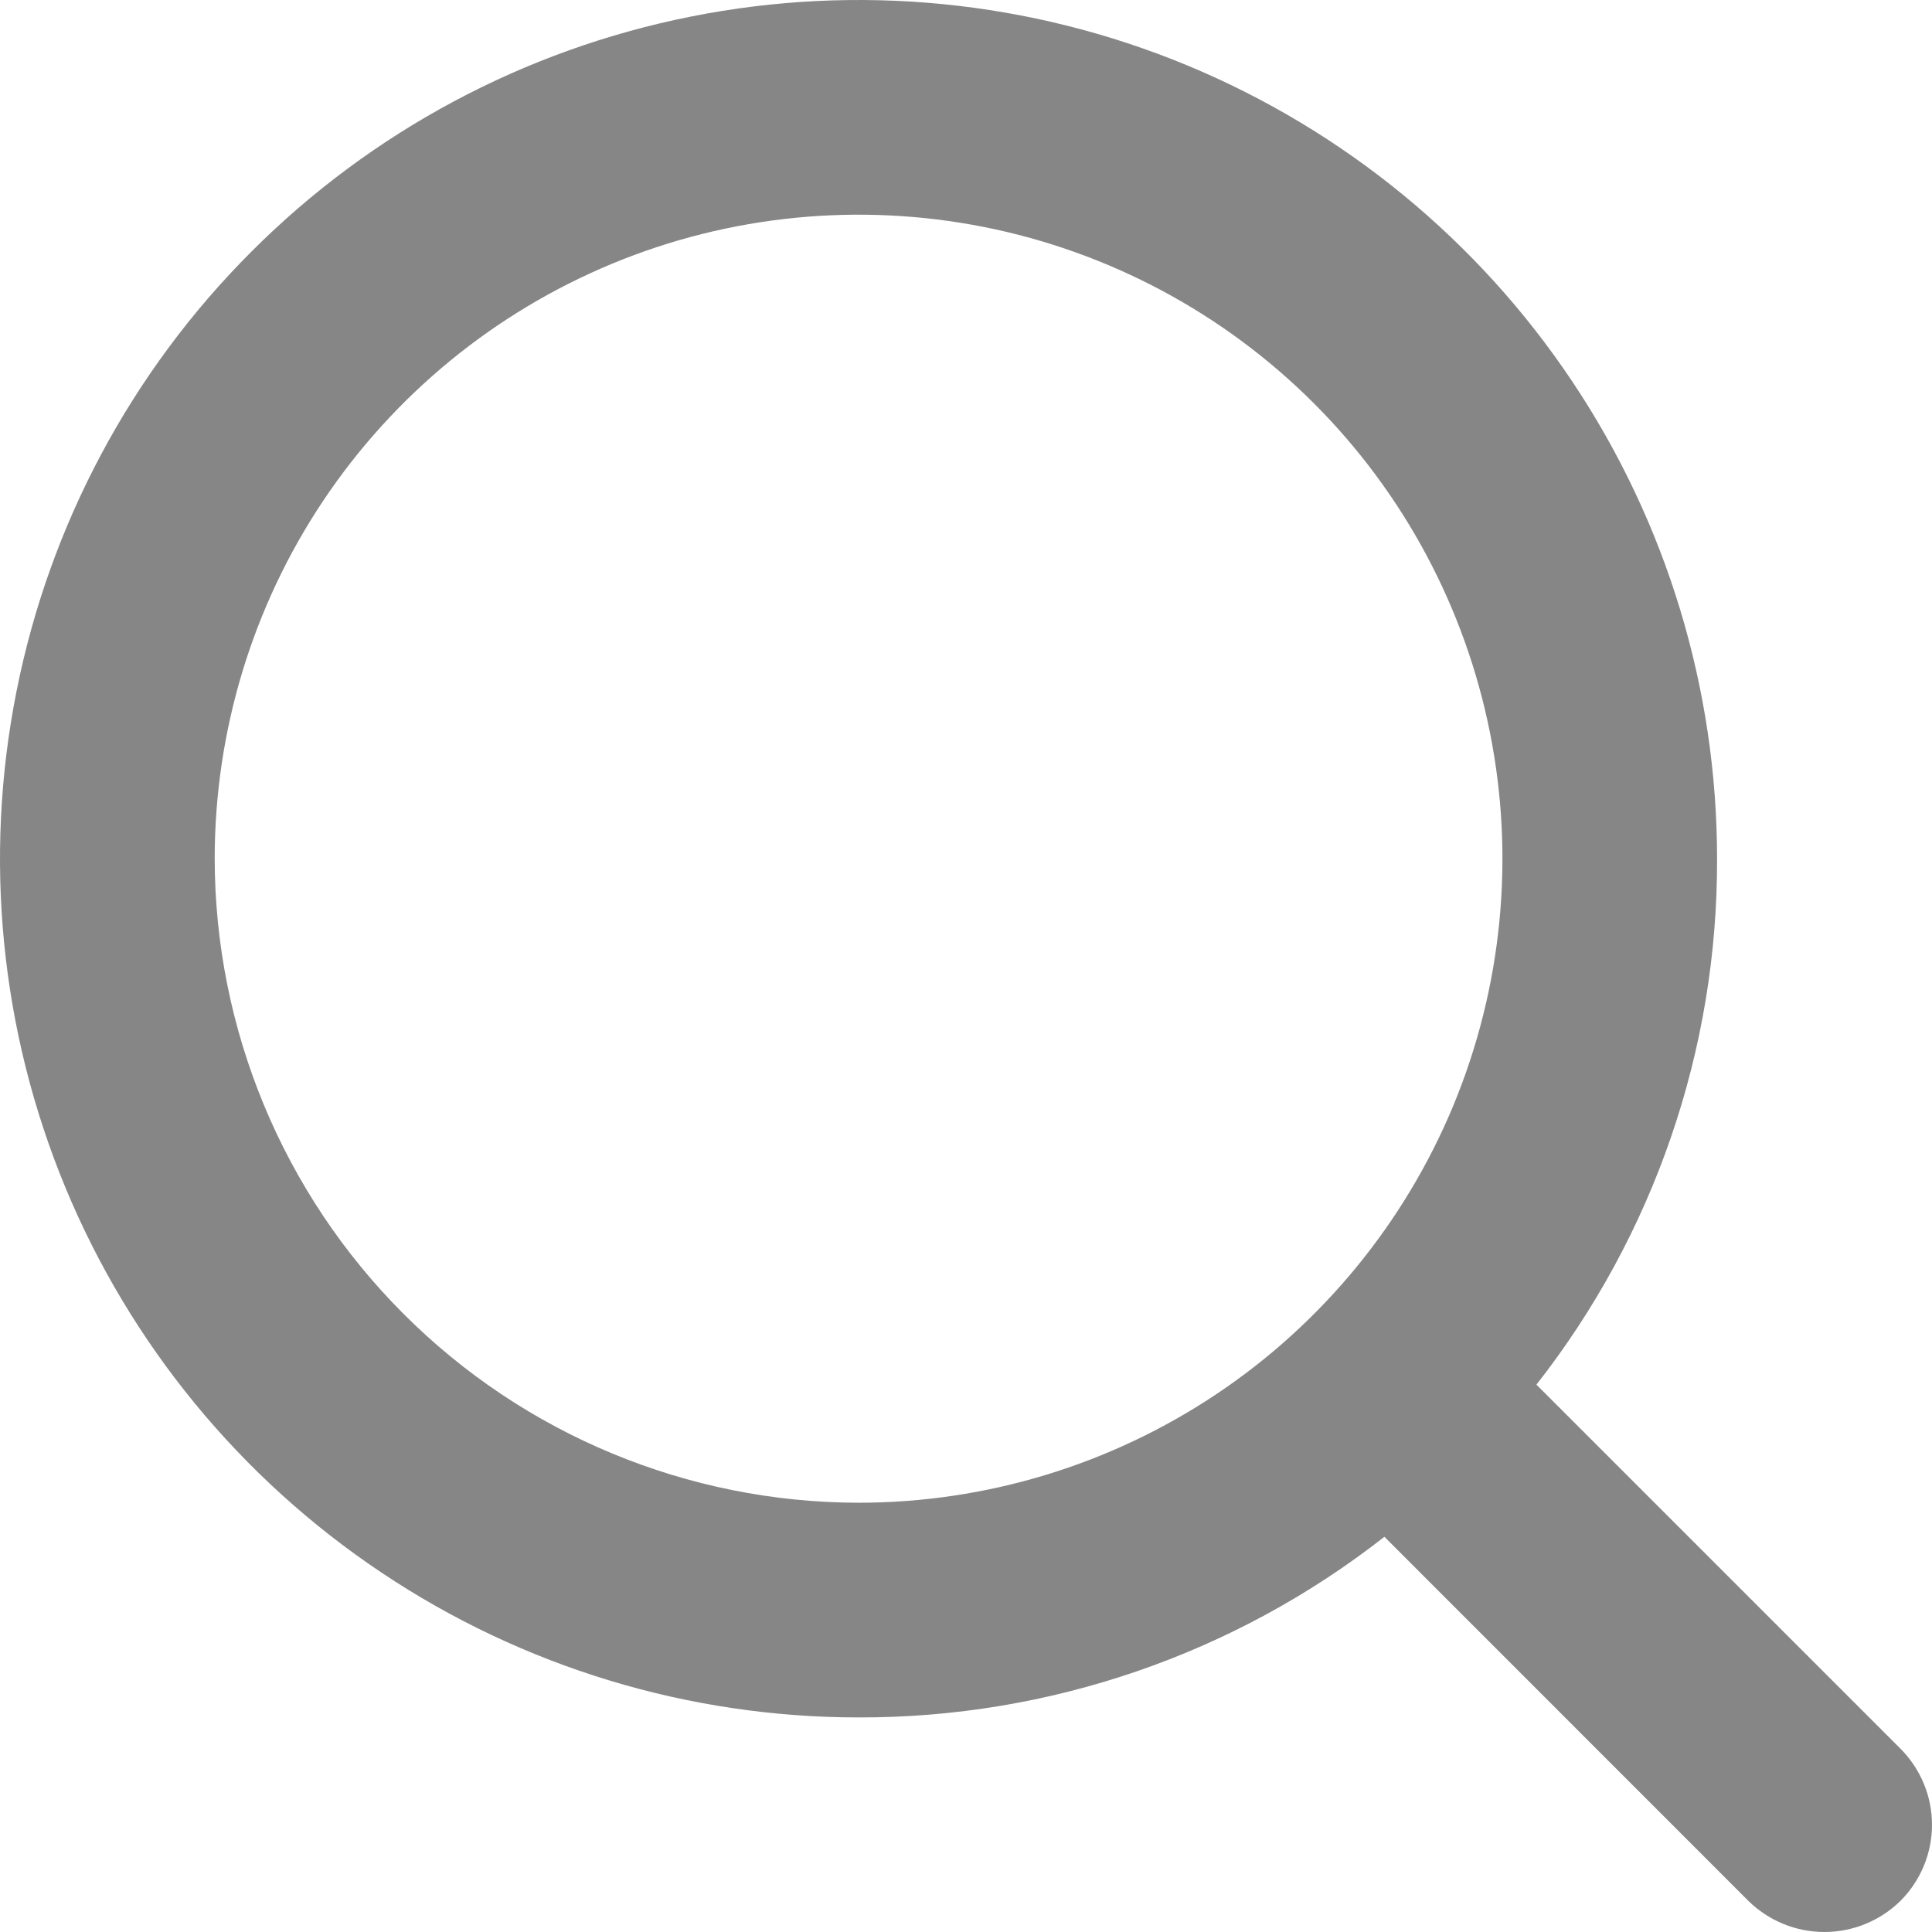
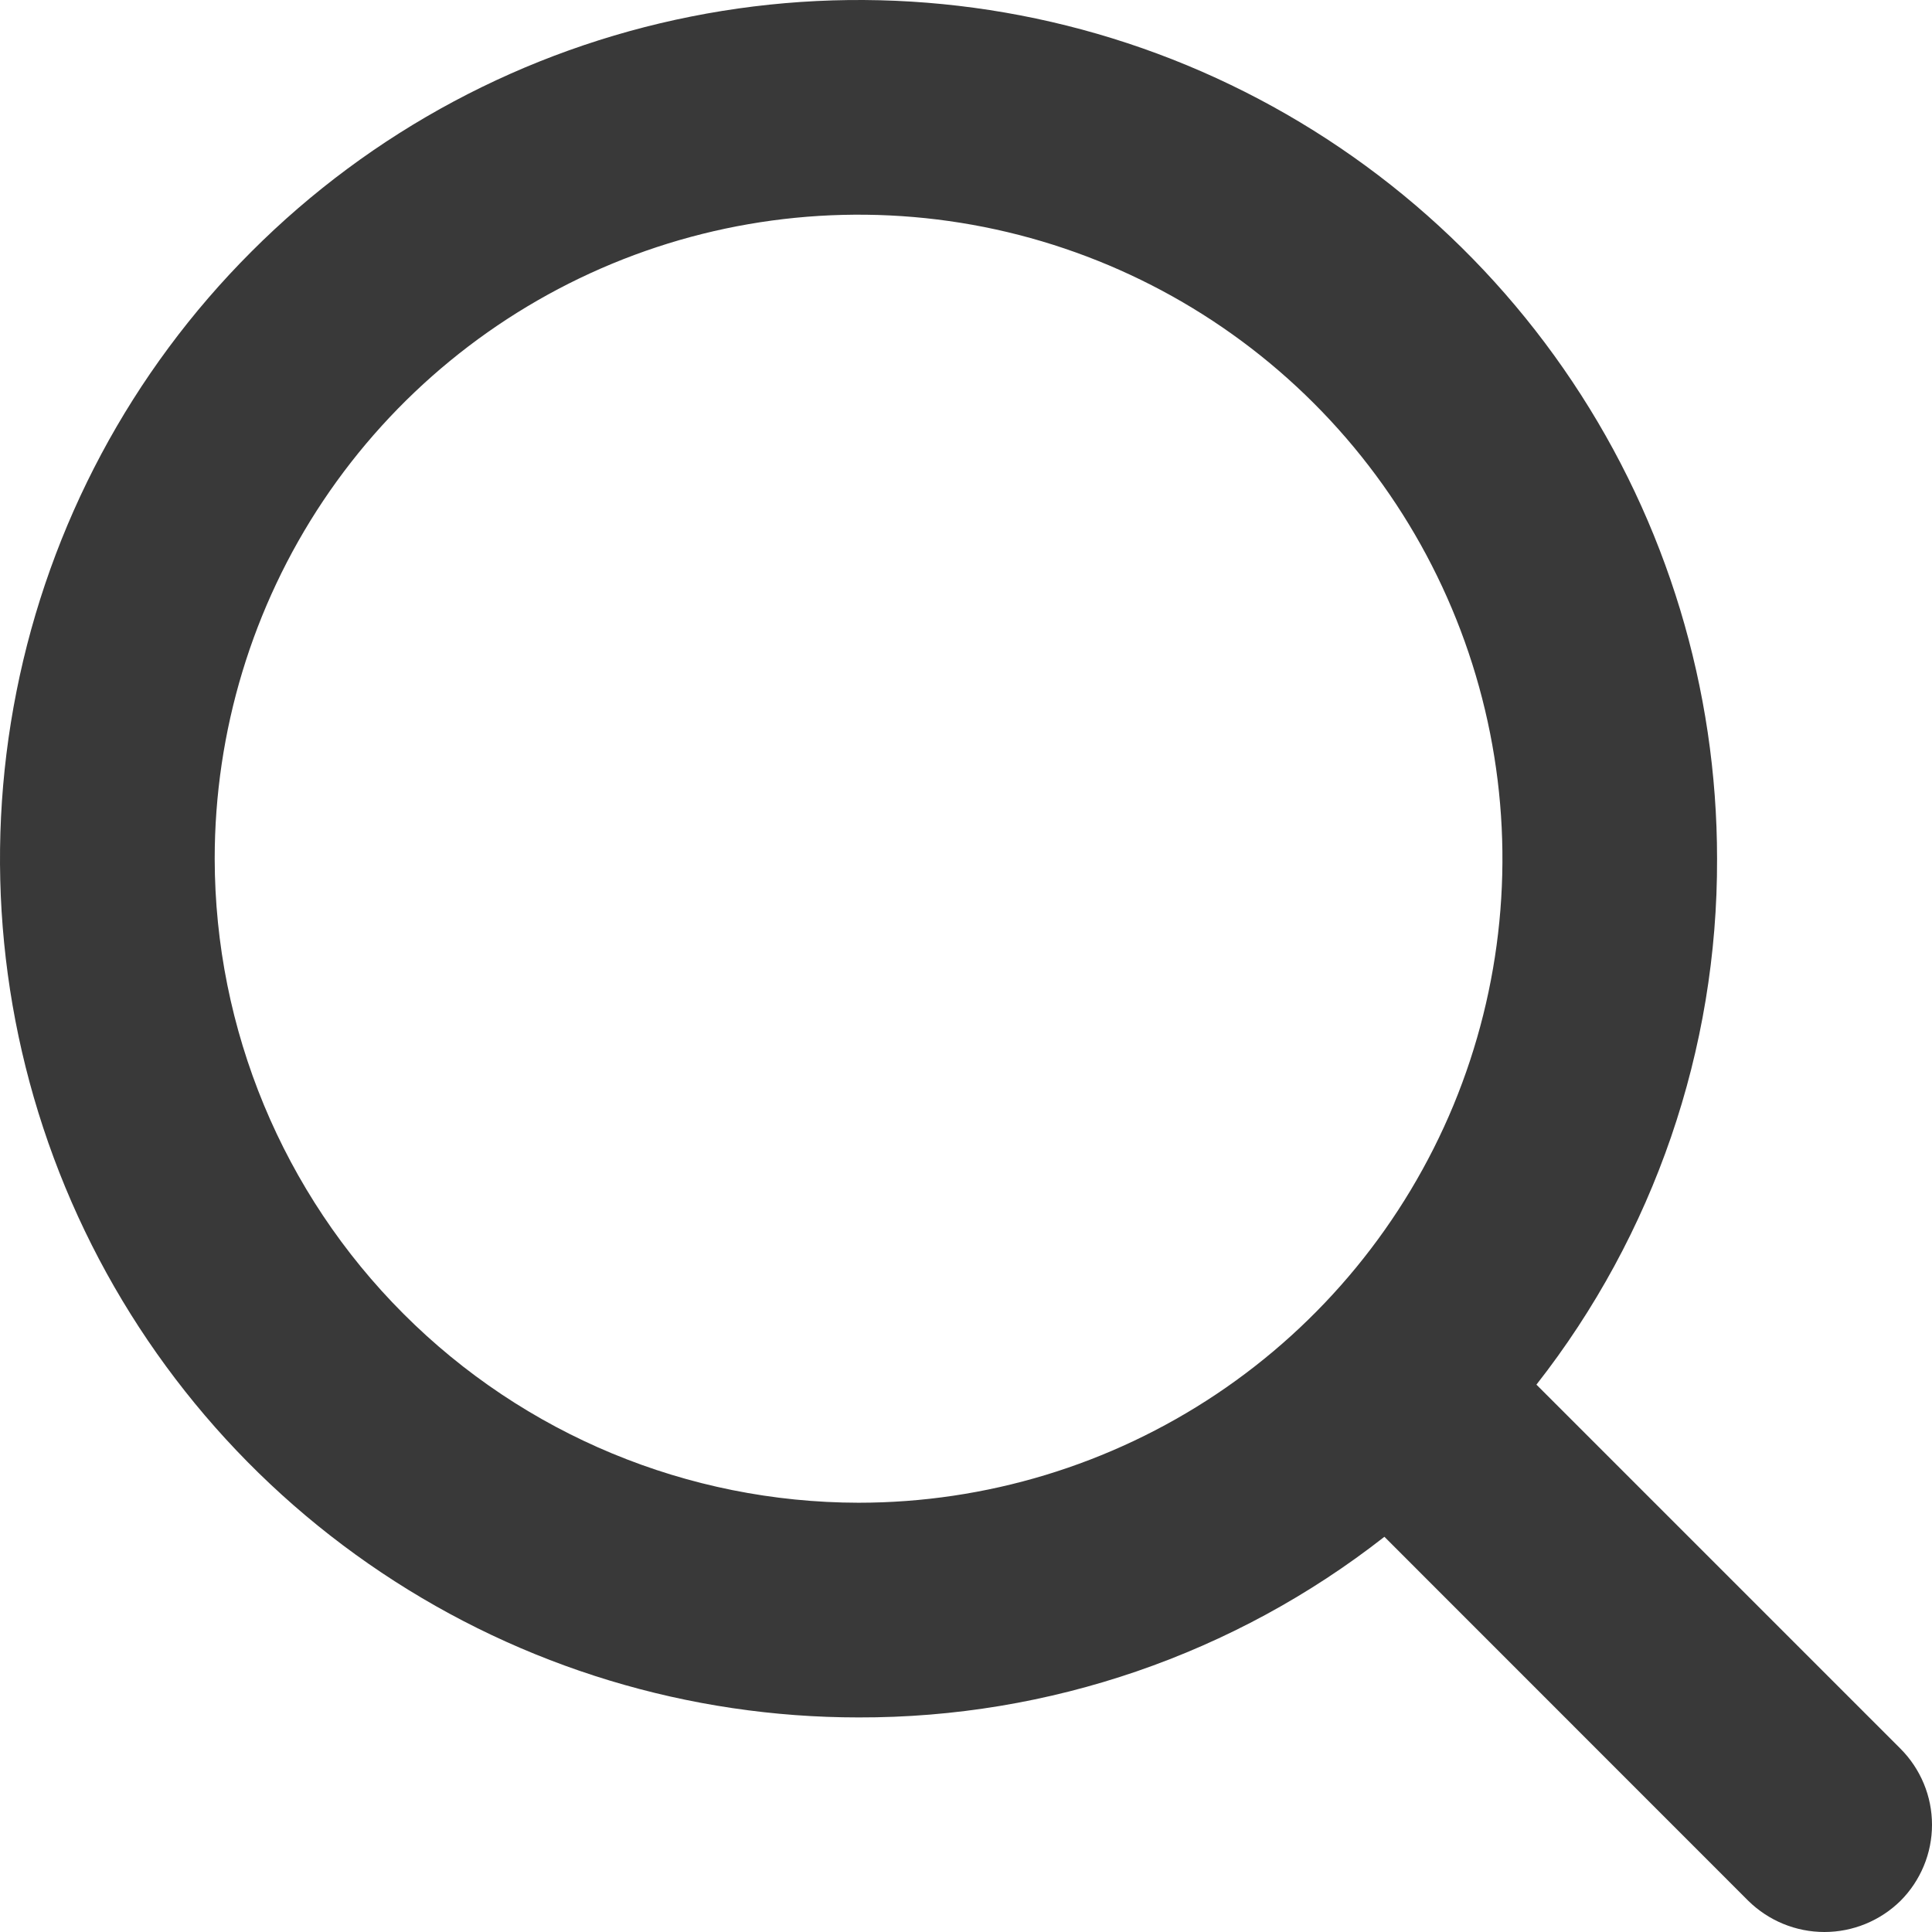
<svg xmlns="http://www.w3.org/2000/svg" width="16" height="16" viewBox="0 0 16 16" fill="none">
-   <path d="M15.739 14.482L12.724 11.467C13.698 10.225 14.225 8.69 14.22 7.112C14.22 5.705 13.803 4.33 13.022 3.161C12.241 1.991 11.13 1.08 9.831 0.541C8.532 0.003 7.102 -0.138 5.723 0.137C4.344 0.411 3.077 1.088 2.083 2.083C1.088 3.077 0.411 4.345 0.137 5.724C-0.138 7.104 0.003 8.533 0.541 9.833C1.079 11.132 1.991 12.243 3.16 13.024C4.329 13.806 5.704 14.223 7.11 14.223C8.689 14.227 10.223 13.7 11.465 12.727L14.479 15.742C14.647 15.907 14.873 16 15.109 16C15.345 16 15.571 15.907 15.739 15.742C15.822 15.659 15.887 15.561 15.932 15.453C15.977 15.345 16 15.229 16 15.112C16 14.995 15.977 14.879 15.932 14.771C15.887 14.663 15.822 14.565 15.739 14.482ZM1.778 7.112C1.778 6.057 2.09 5.025 2.676 4.148C3.262 3.271 4.095 2.588 5.069 2.184C6.044 1.78 7.116 1.675 8.15 1.88C9.185 2.086 10.135 2.594 10.881 3.34C11.627 4.086 12.134 5.036 12.34 6.071C12.546 7.106 12.44 8.178 12.037 9.153C11.633 10.127 10.95 10.96 10.073 11.546C9.196 12.132 8.165 12.445 7.11 12.445C5.696 12.443 4.341 11.881 3.342 10.881C2.342 9.881 1.78 8.525 1.778 7.112Z" fill="#868686" />
+   <path d="M15.739 14.482L12.724 11.467C13.698 10.225 14.225 8.69 14.22 7.112C14.22 5.705 13.803 4.33 13.022 3.161C12.241 1.991 11.13 1.08 9.831 0.541C8.532 0.003 7.102 -0.138 5.723 0.137C4.344 0.411 3.077 1.088 2.083 2.083C1.088 3.077 0.411 4.345 0.137 5.724C-0.138 7.104 0.003 8.533 0.541 9.833C1.079 11.132 1.991 12.243 3.16 13.024C4.329 13.806 5.704 14.223 7.11 14.223C8.689 14.227 10.223 13.7 11.465 12.727L14.479 15.742C14.647 15.907 14.873 16 15.109 16C15.345 16 15.571 15.907 15.739 15.742C15.822 15.659 15.887 15.561 15.932 15.453C15.977 15.345 16 15.229 16 15.112C16 14.995 15.977 14.879 15.932 14.771C15.887 14.663 15.822 14.565 15.739 14.482ZM1.778 7.112C1.778 6.057 2.09 5.025 2.676 4.148C3.262 3.271 4.095 2.588 5.069 2.184C6.044 1.78 7.116 1.675 8.15 1.88C9.185 2.086 10.135 2.594 10.881 3.34C11.627 4.086 12.134 5.036 12.34 6.071C12.546 7.106 12.44 8.178 12.037 9.153C11.633 10.127 10.95 10.96 10.073 11.546C9.196 12.132 8.165 12.445 7.11 12.445C5.696 12.443 4.341 11.881 3.342 10.881C2.342 9.881 1.78 8.525 1.778 7.112Z" fill="#393939" />
</svg>
